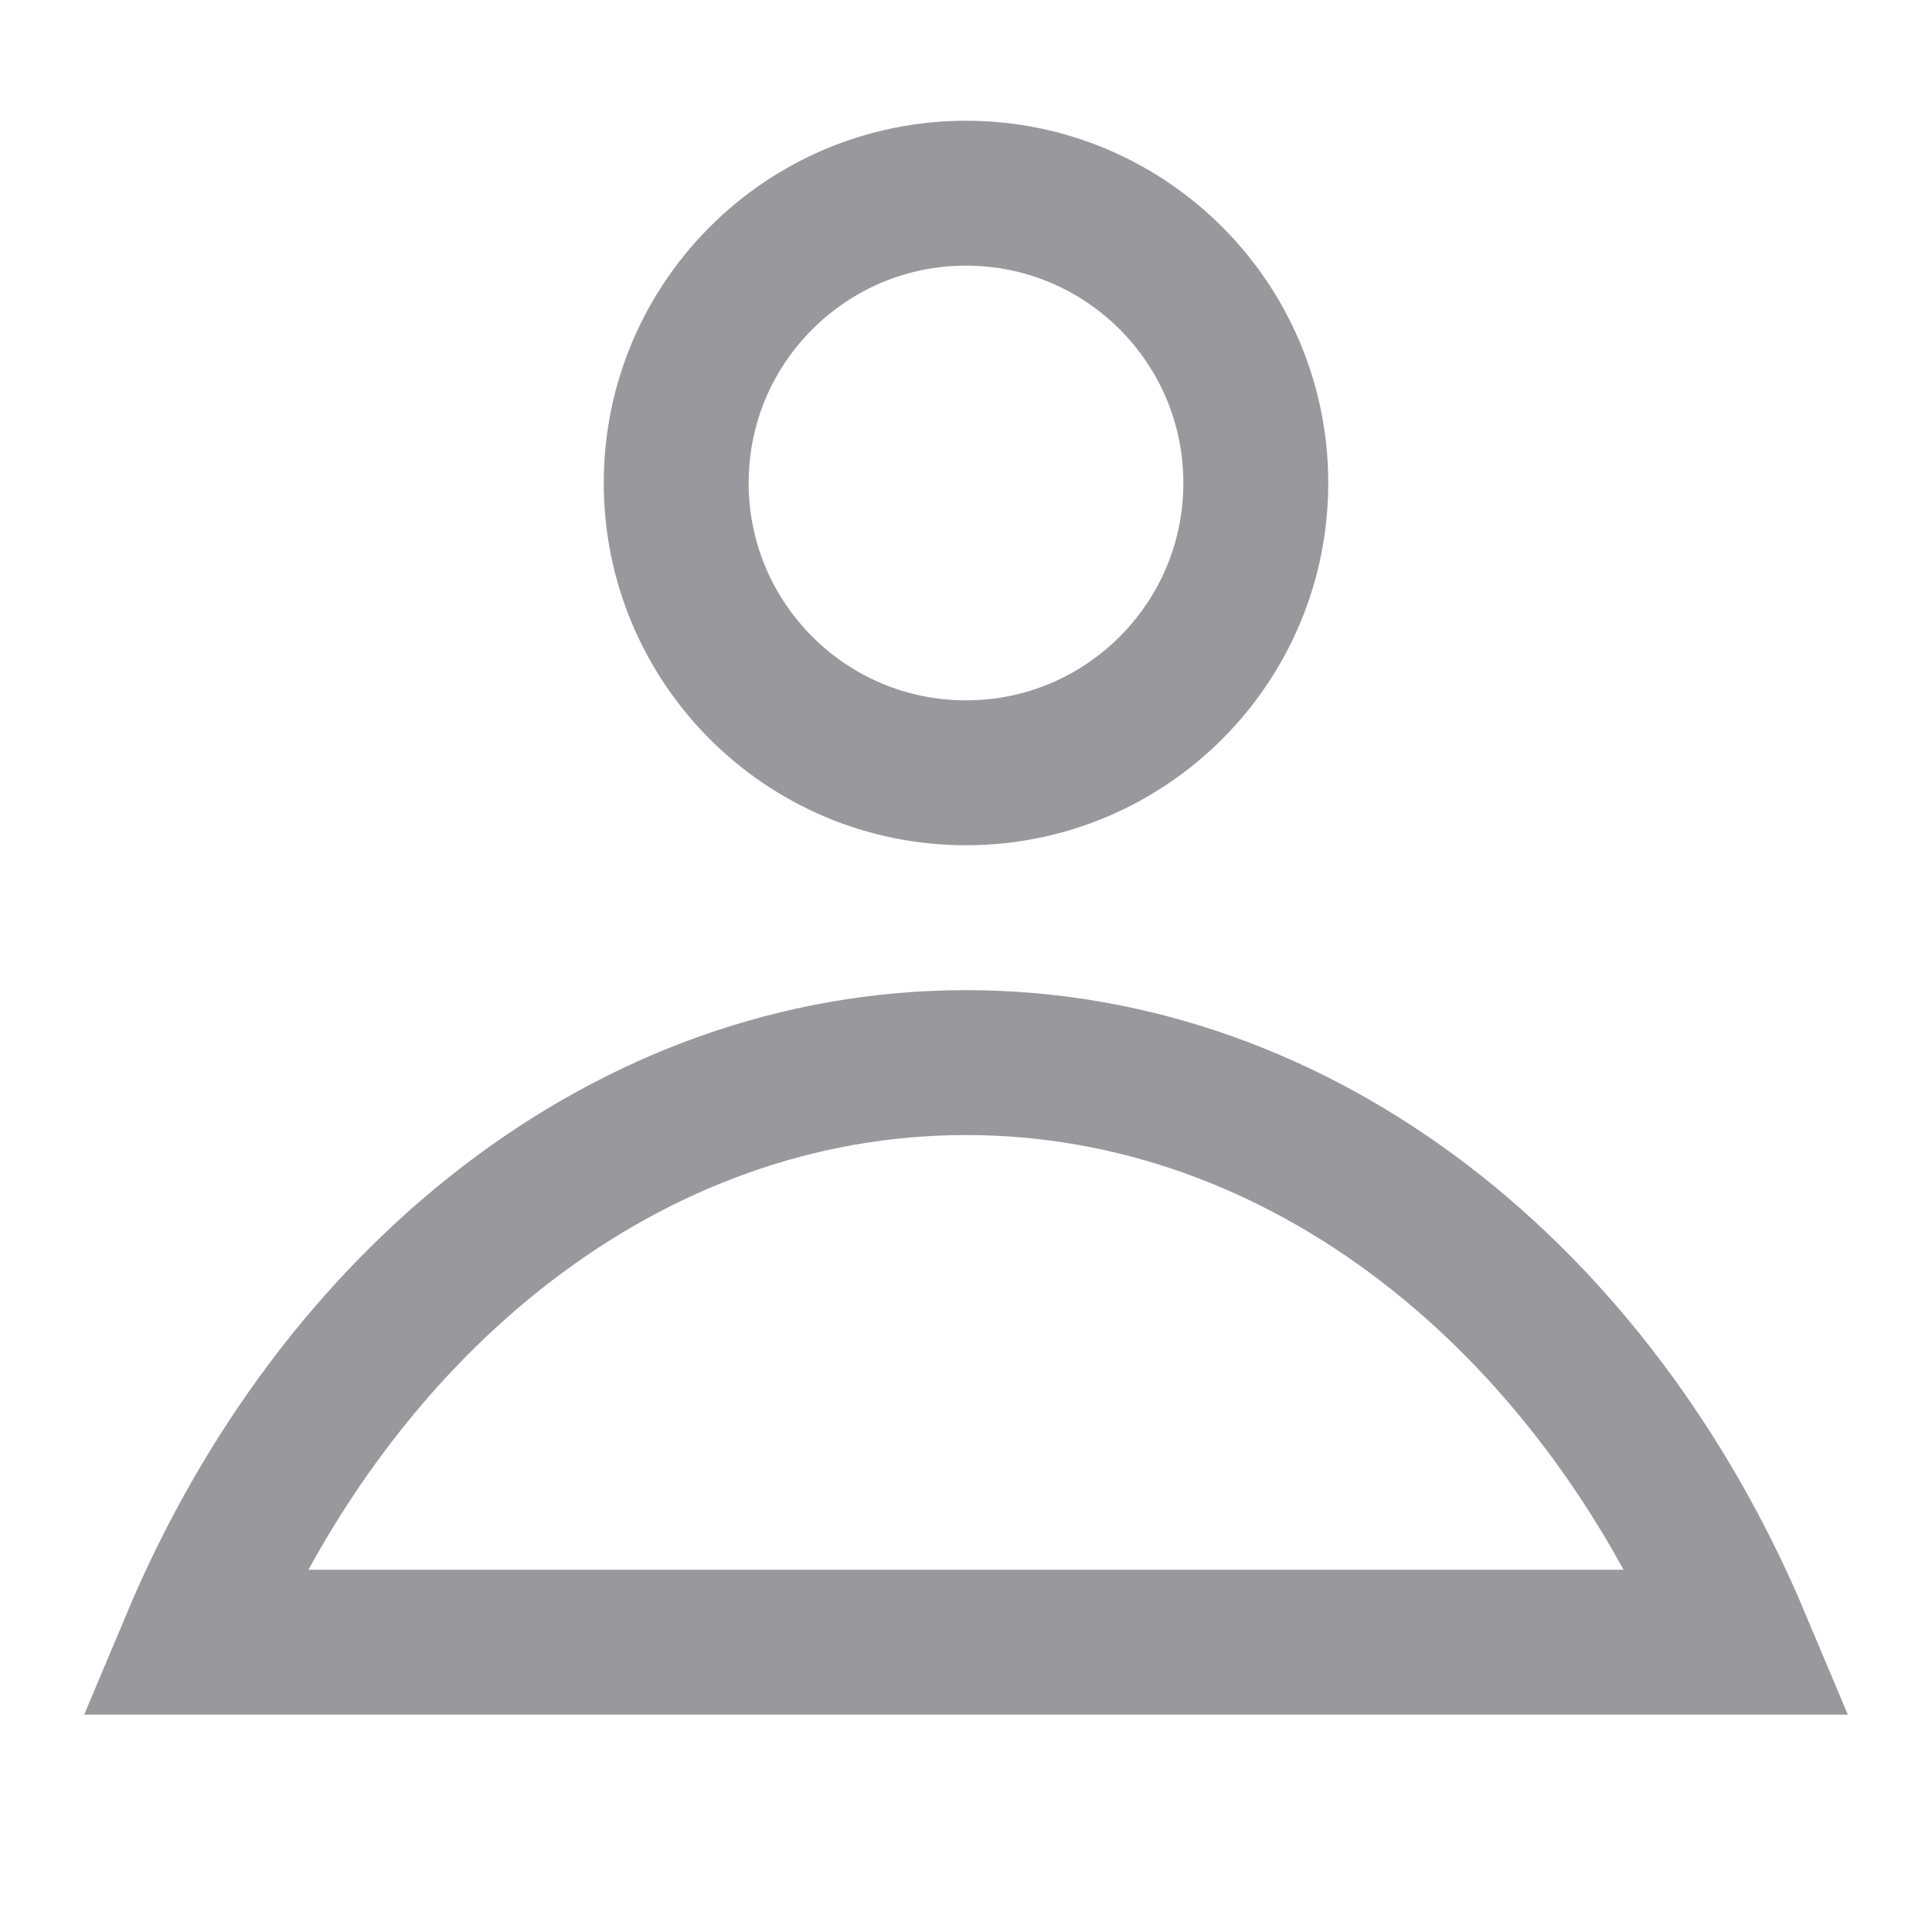
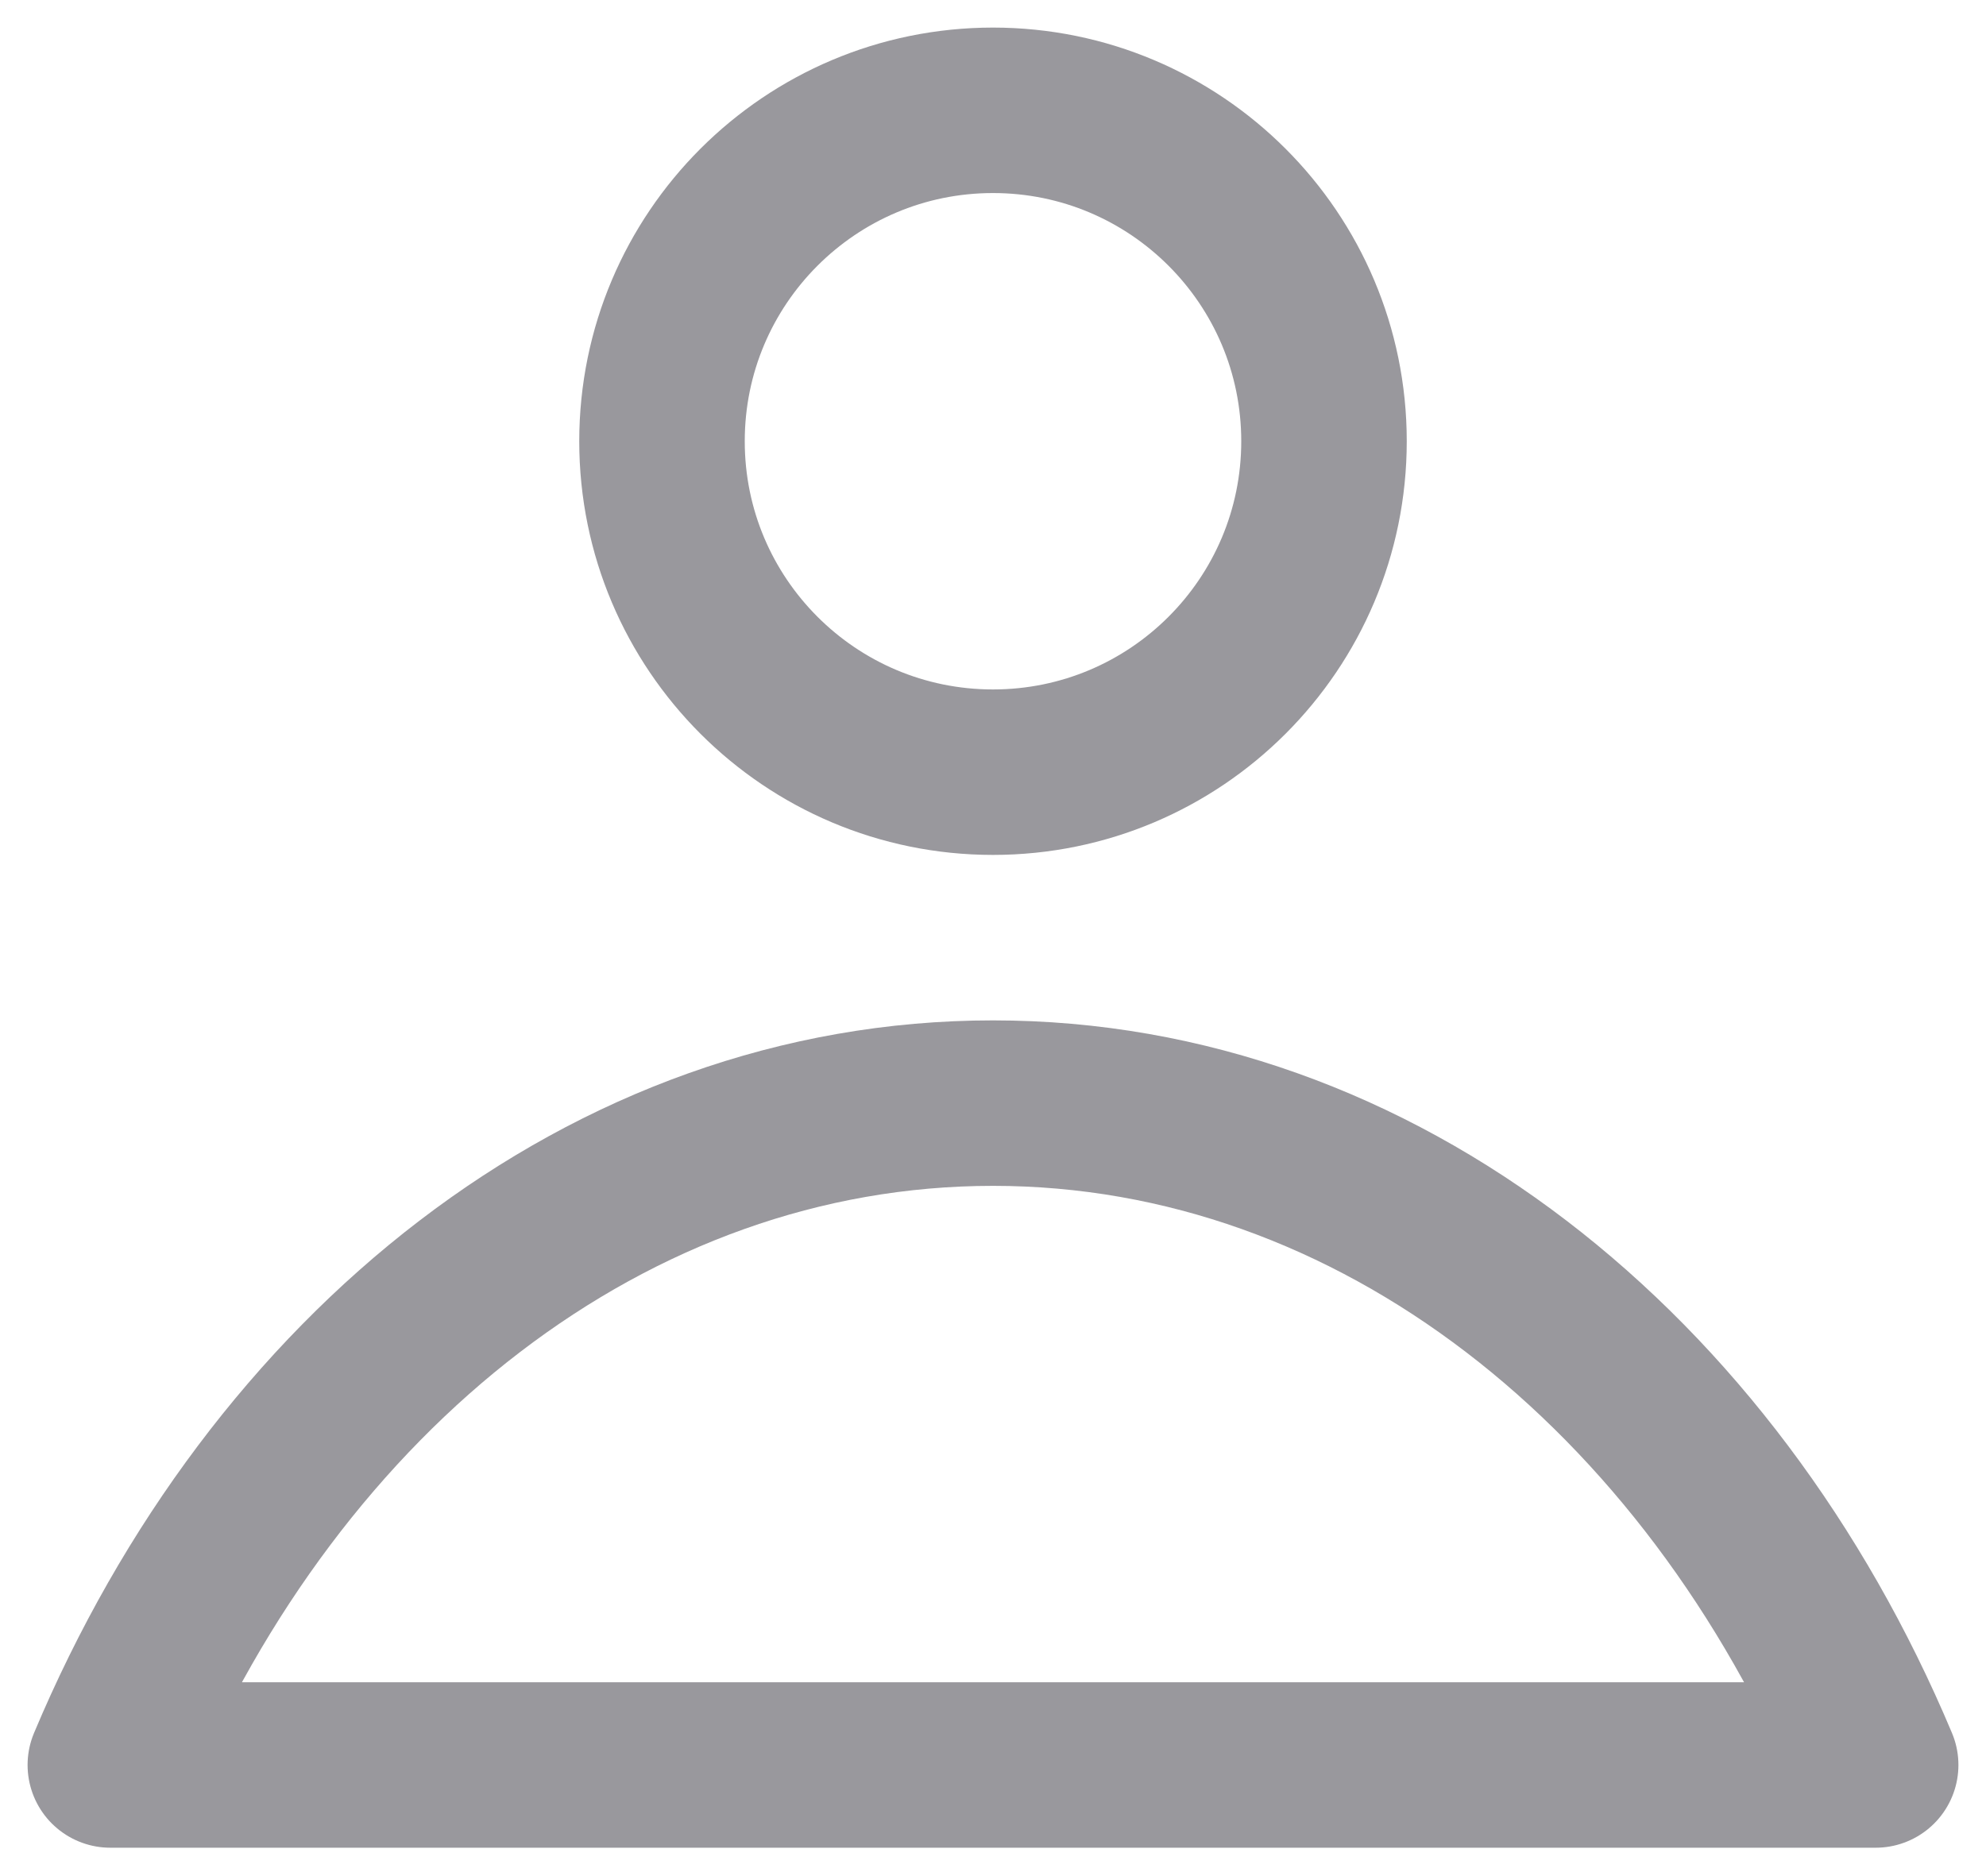
- <svg xmlns="http://www.w3.org/2000/svg" viewBox="0 0 20 20" fill="none" stroke="#99989D" stroke-width="1.5">
-   <path d="M10 11c3.48 0 6.5 2.43 8 6H2c1.5-3.57 4.52-6 8-6z" />
-   <circle r="3" transform="matrix(-1 0 0 1 10 5)" />
+ <svg xmlns="http://www.w3.org/2000/svg" viewBox="1 1 18 17" fill="none">
+   <path d="M10 11c3.48 0 6.5 2.43 8 6H2c1.5-3.57 4.52-6 8-6z" stroke="#99989D" stroke-width="1.5" stroke-linejoin="round" />
+   <circle r="3" transform="matrix(-1 0 0 1 10 5)" stroke="#99989D" stroke-width="1.5" />
</svg>
